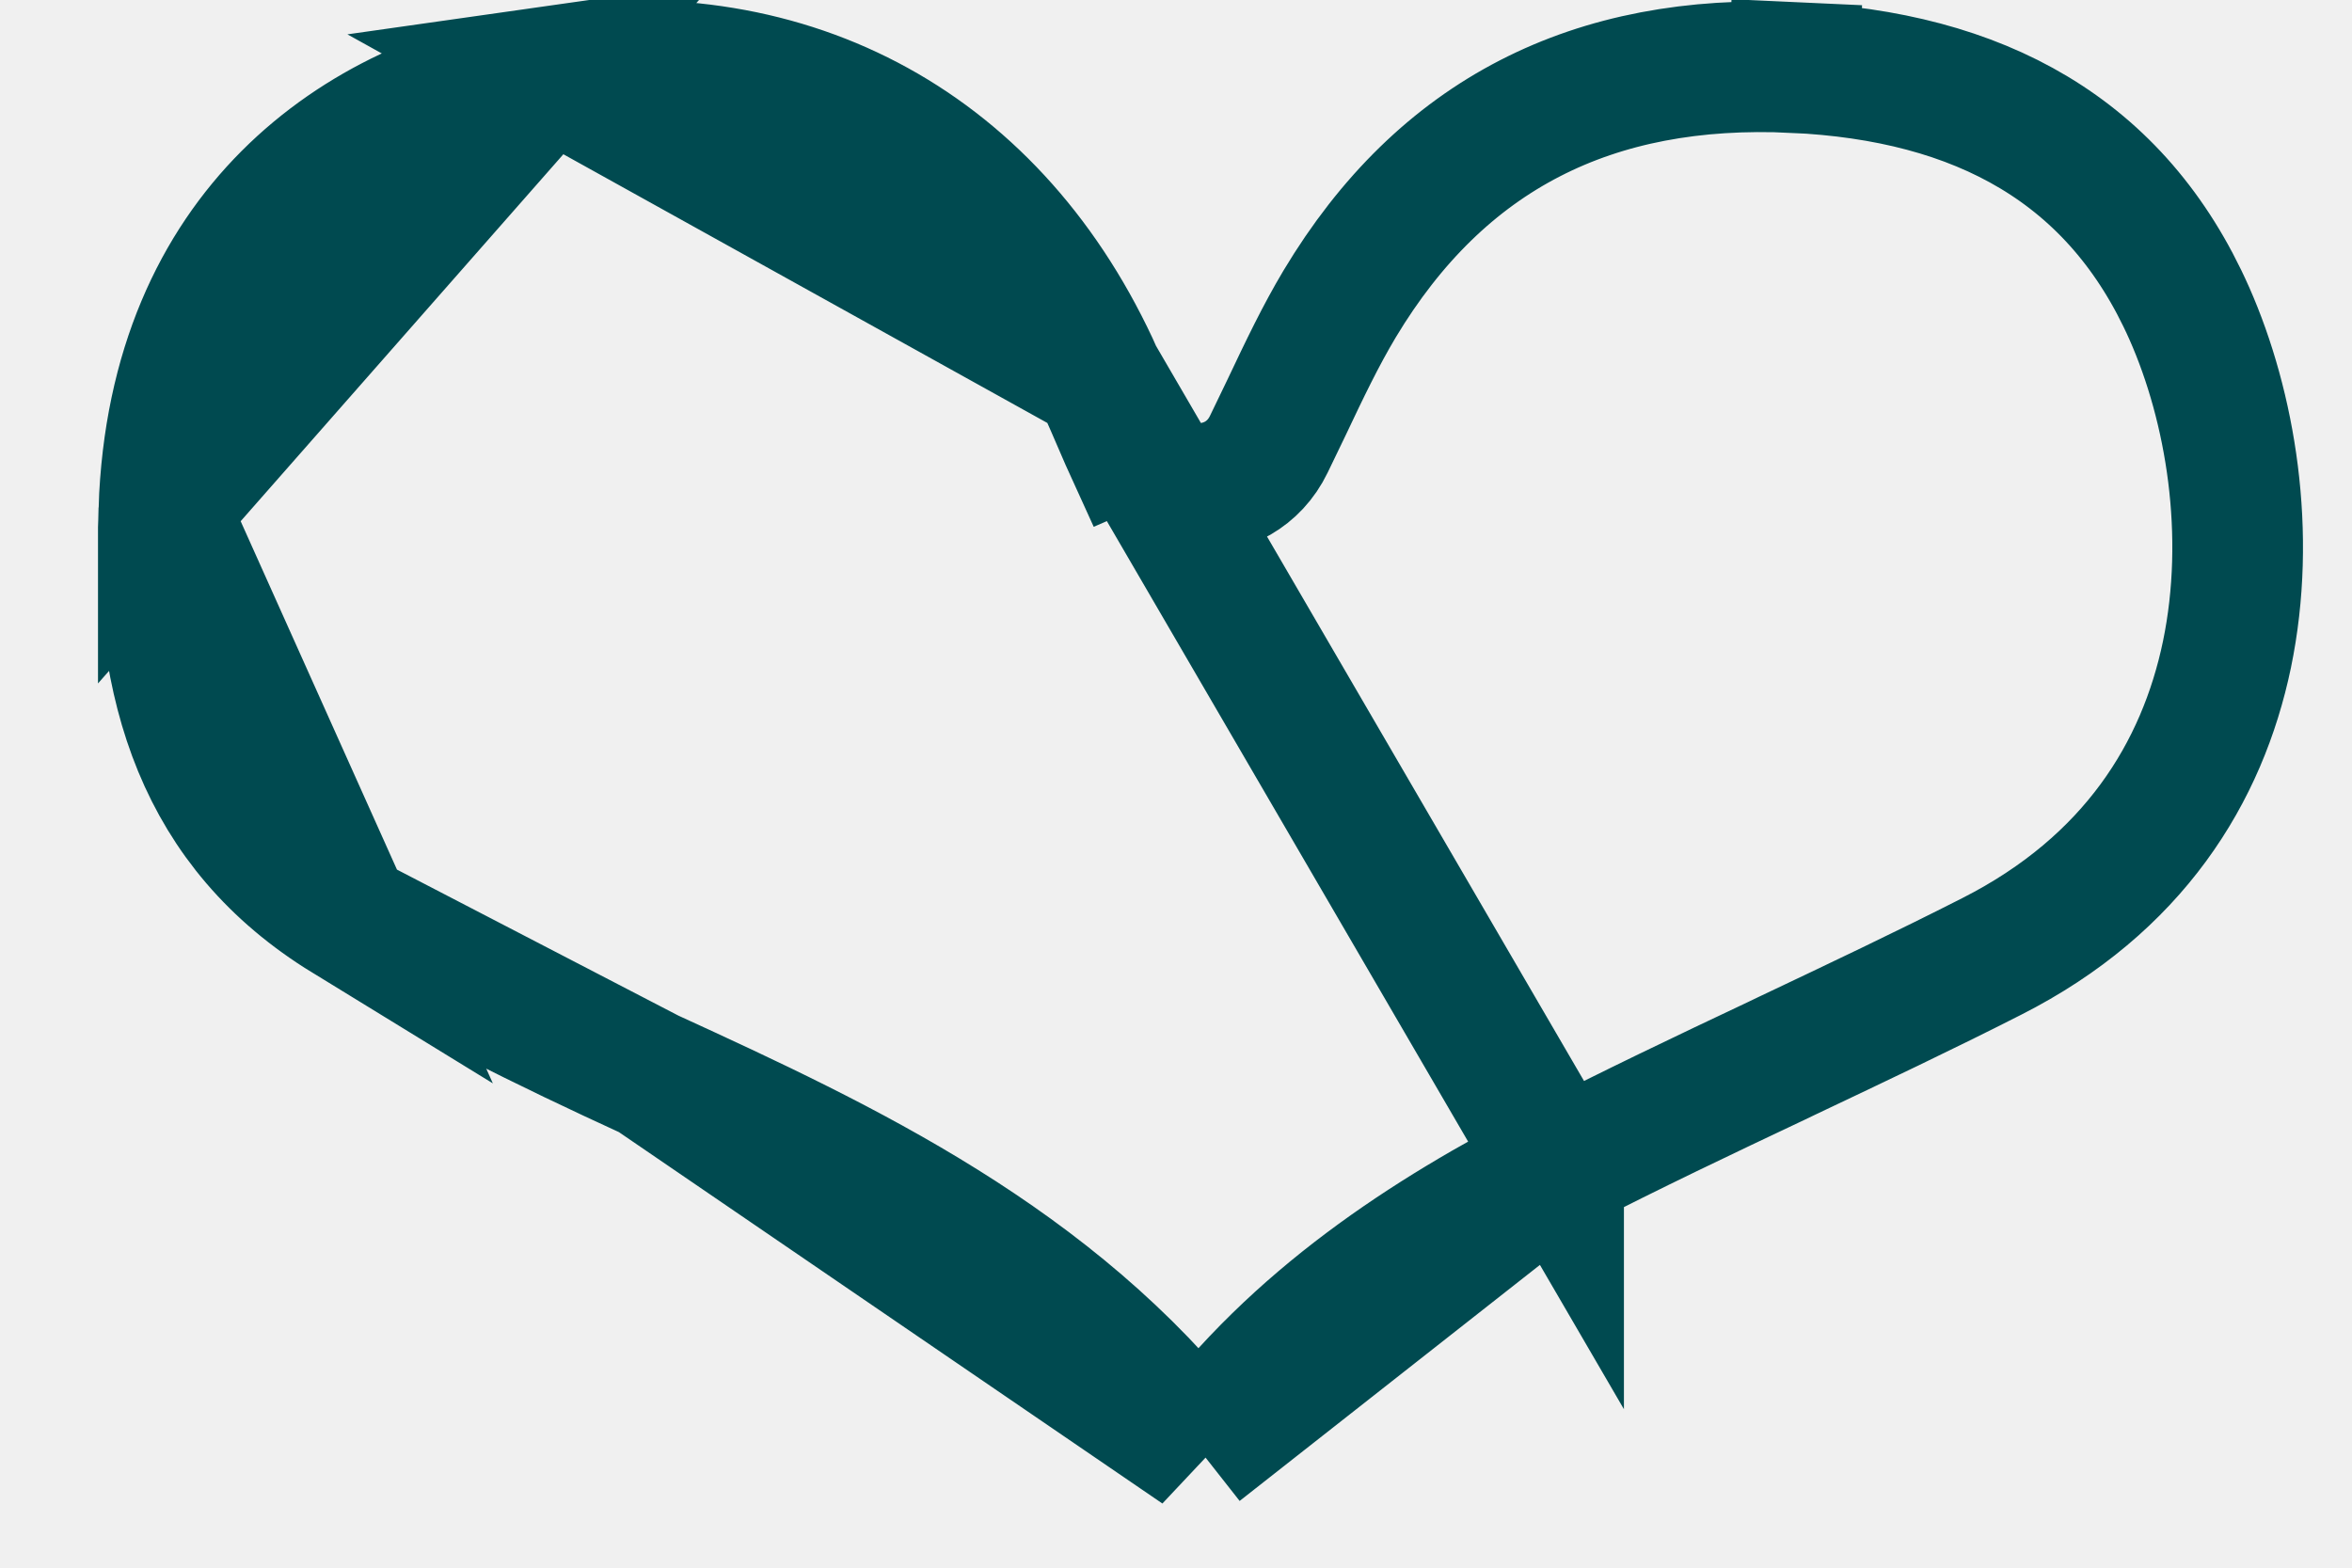
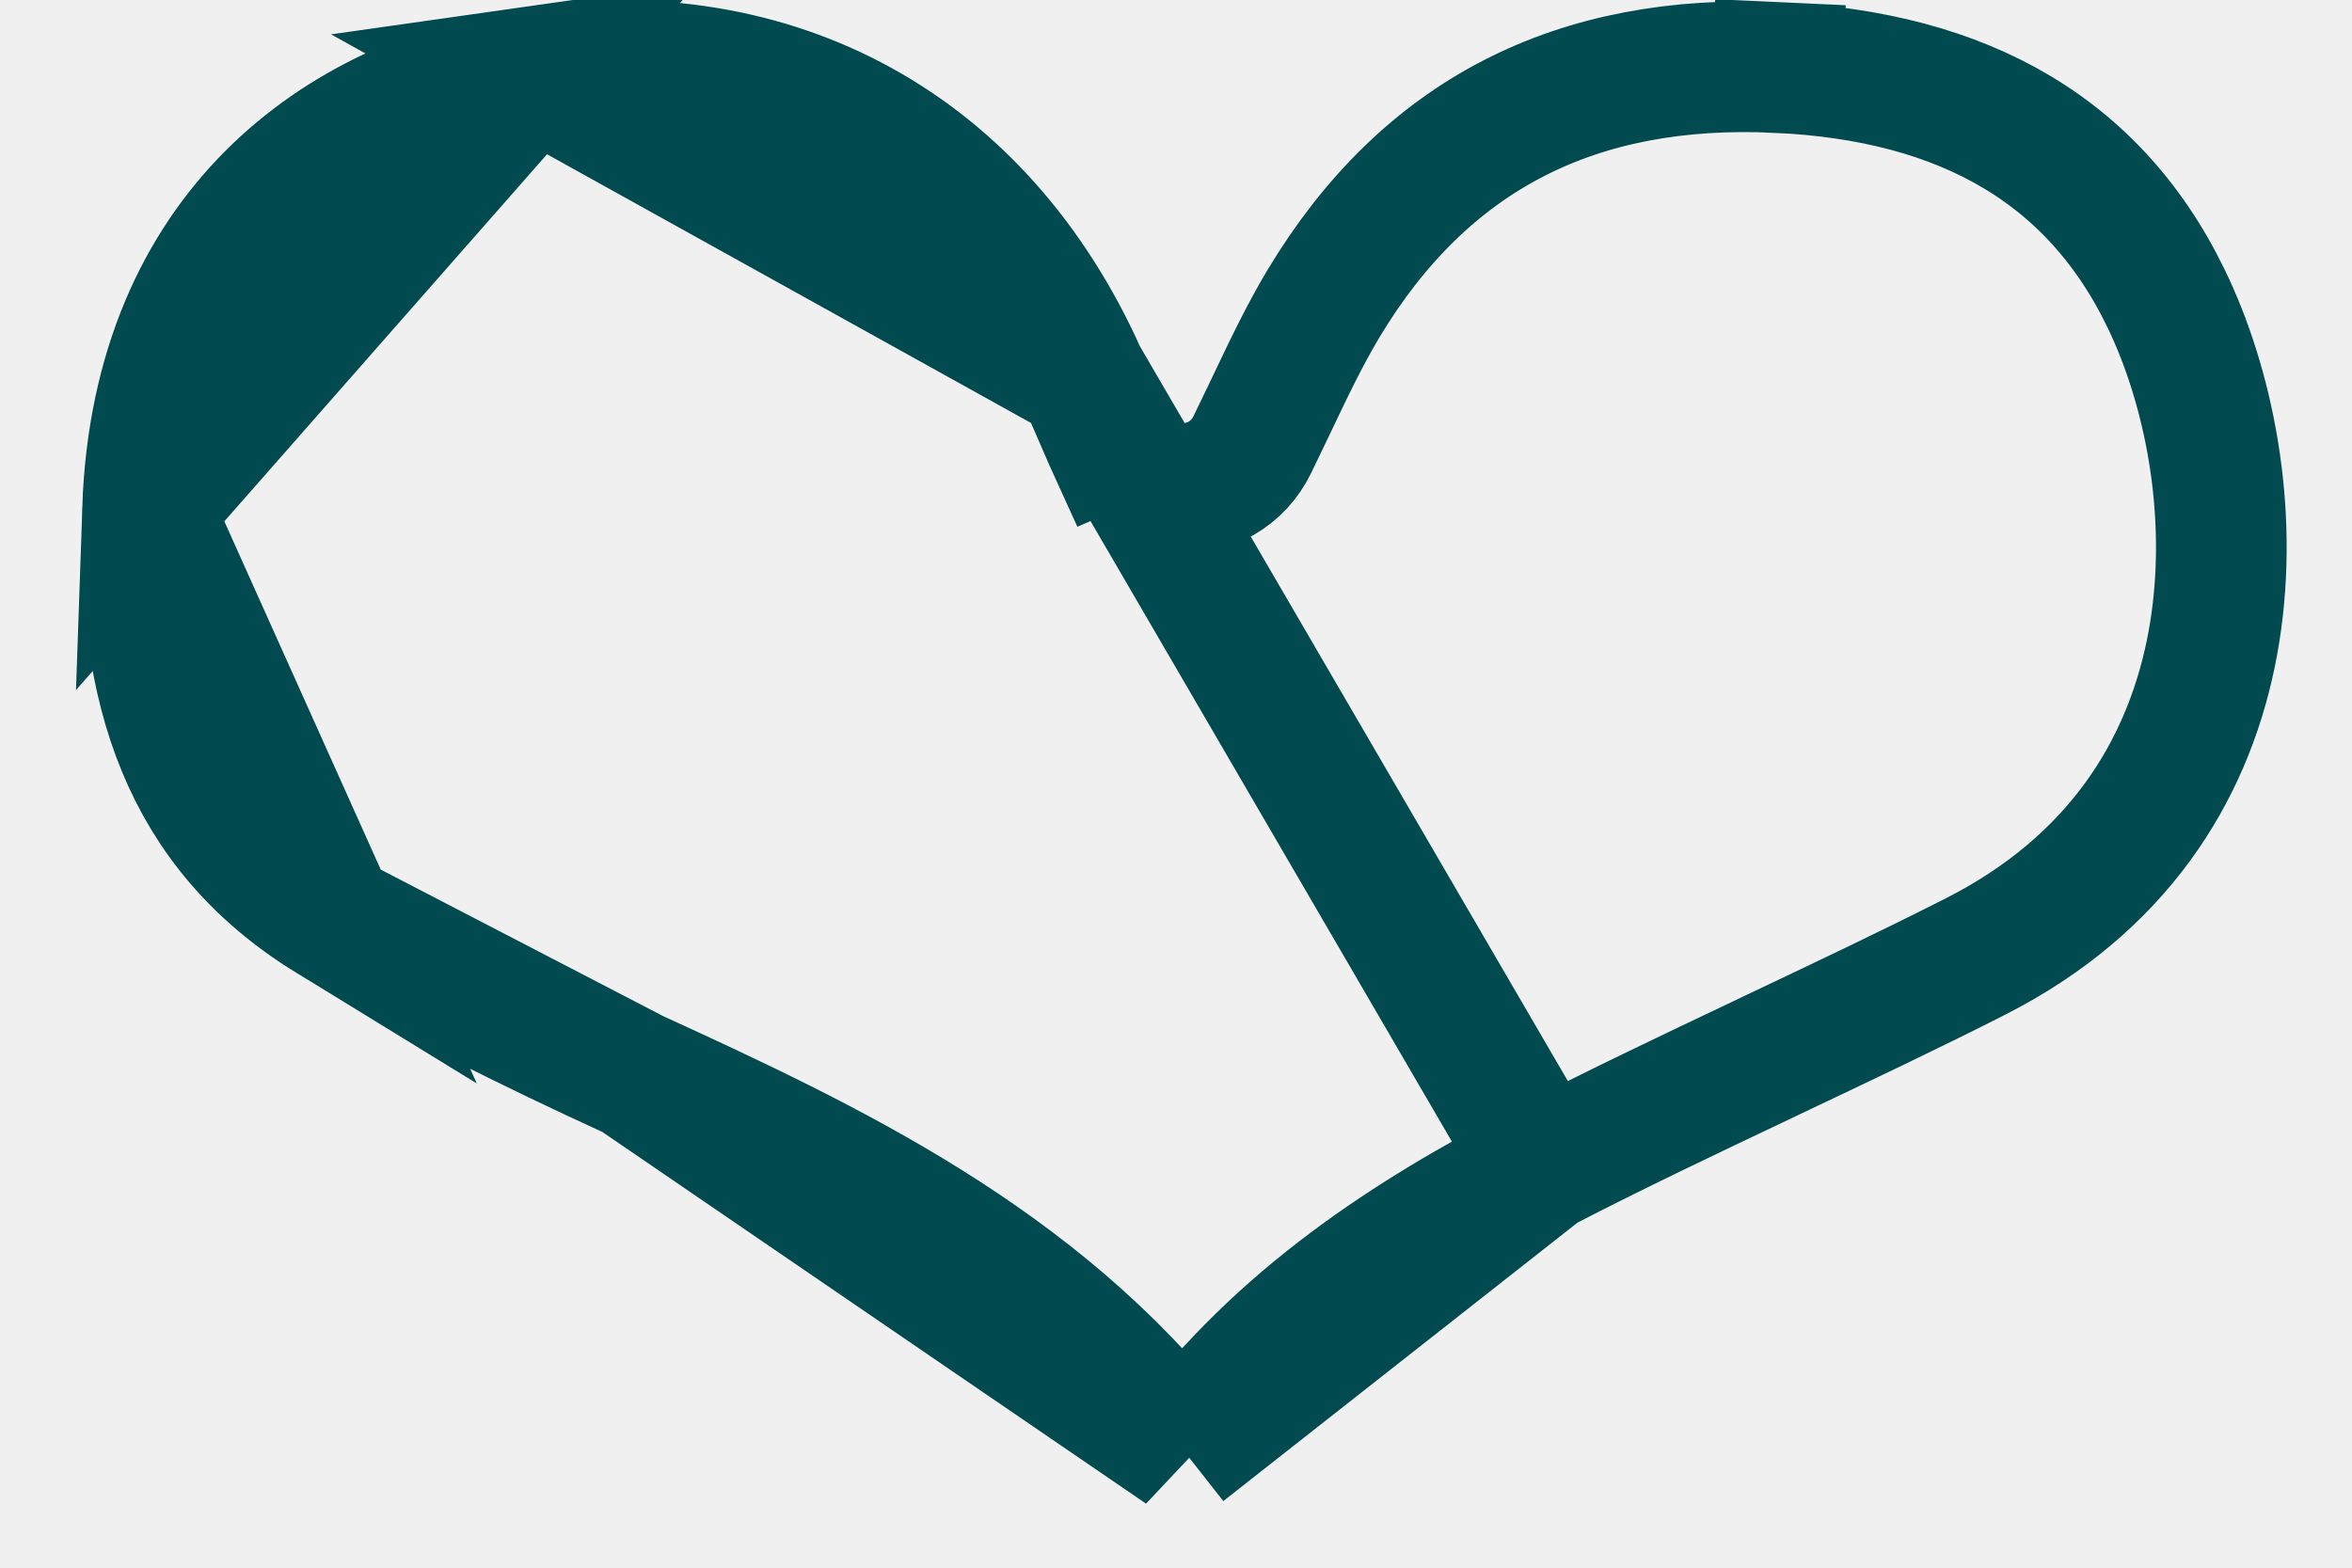
<svg xmlns="http://www.w3.org/2000/svg" width="18" height="12" viewBox="0 0 18 12" fill="none">
-   <g clip-path="url(#clip0_26_7462)">
-     <path d="M11.928 8.934L11.928 8.933C12.482 8.648 13.043 8.381 13.598 8.119L13.677 8.081C14.206 7.83 14.728 7.583 15.243 7.321C16.329 6.77 16.855 5.912 17.043 5.01C17.234 4.089 17.072 3.116 16.755 2.399C16.201 1.149 15.148 0.583 13.728 0.517L13.751 0.017L13.728 0.517C12.195 0.445 11.034 1.023 10.252 2.327C10.107 2.57 9.987 2.821 9.845 3.121C9.802 3.21 9.758 3.303 9.71 3.401C9.485 3.867 8.824 3.844 8.622 3.378L9.08 3.179L8.622 3.378L8.612 3.356C8.535 3.178 8.471 3.029 8.405 2.882L11.928 8.934ZM11.928 8.934C10.913 9.456 9.921 10.101 9.178 11.096M11.928 8.934L9.178 11.096M2.653 7.02L2.654 7.02C3.388 7.471 4.176 7.859 4.981 8.228L2.653 7.02ZM2.653 7.02C1.541 6.338 1.209 5.261 1.254 3.901L2.653 7.02ZM4.202 0.548L4.202 0.548C3.459 0.653 2.741 0.97 2.203 1.509C1.672 2.041 1.291 2.817 1.254 3.901L4.202 0.548ZM4.202 0.548C6.061 0.283 7.623 1.13 8.405 2.882L4.202 0.548ZM9.178 11.096C8.057 9.655 6.468 8.909 4.982 8.228L9.178 11.096Z" stroke="#004A50" />
-   </g>
-   <defs>
-     <clipPath id="clip0_26_7462">
-       <rect width="16.875" height="12" fill="white" transform="translate(0.75)" />
-     </clipPath>
-   </defs>
+   <path d="M11.804 8.934L11.804 8.934C12.357 8.649 12.918 8.382 13.473 8.119L13.552 8.081C14.081 7.83 14.604 7.583 15.118 7.322C16.204 6.77 16.73 5.912 16.918 5.01C17.109 4.089 16.947 3.116 16.63 2.399C16.076 1.149 15.023 0.583 13.603 0.517L13.626 0.017L13.603 0.517C12.07 0.445 10.909 1.023 10.127 2.327C9.982 2.57 9.862 2.822 9.72 3.121C9.677 3.21 9.633 3.303 9.585 3.401C9.36 3.867 8.699 3.844 8.497 3.378L8.956 3.179L8.497 3.378L8.487 3.356C8.41 3.178 8.346 3.03 8.28 2.882L11.804 8.934ZM11.804 8.934C10.788 9.457 9.796 10.102 9.053 11.097M11.804 8.934L9.053 11.097M2.529 7.02L2.529 7.02C3.264 7.471 4.051 7.859 4.857 8.228L2.529 7.02ZM2.529 7.02C1.417 6.338 1.084 5.261 1.129 3.902L2.529 7.02ZM4.077 0.548L4.077 0.548C3.334 0.653 2.616 0.97 2.078 1.509C1.547 2.042 1.166 2.818 1.129 3.902L4.077 0.548ZM4.077 0.548C5.936 0.283 7.498 1.13 8.28 2.882L4.077 0.548ZM9.053 11.097C7.932 9.656 6.343 8.909 4.857 8.228L9.053 11.097Z" stroke="#004A50" />
</svg>
